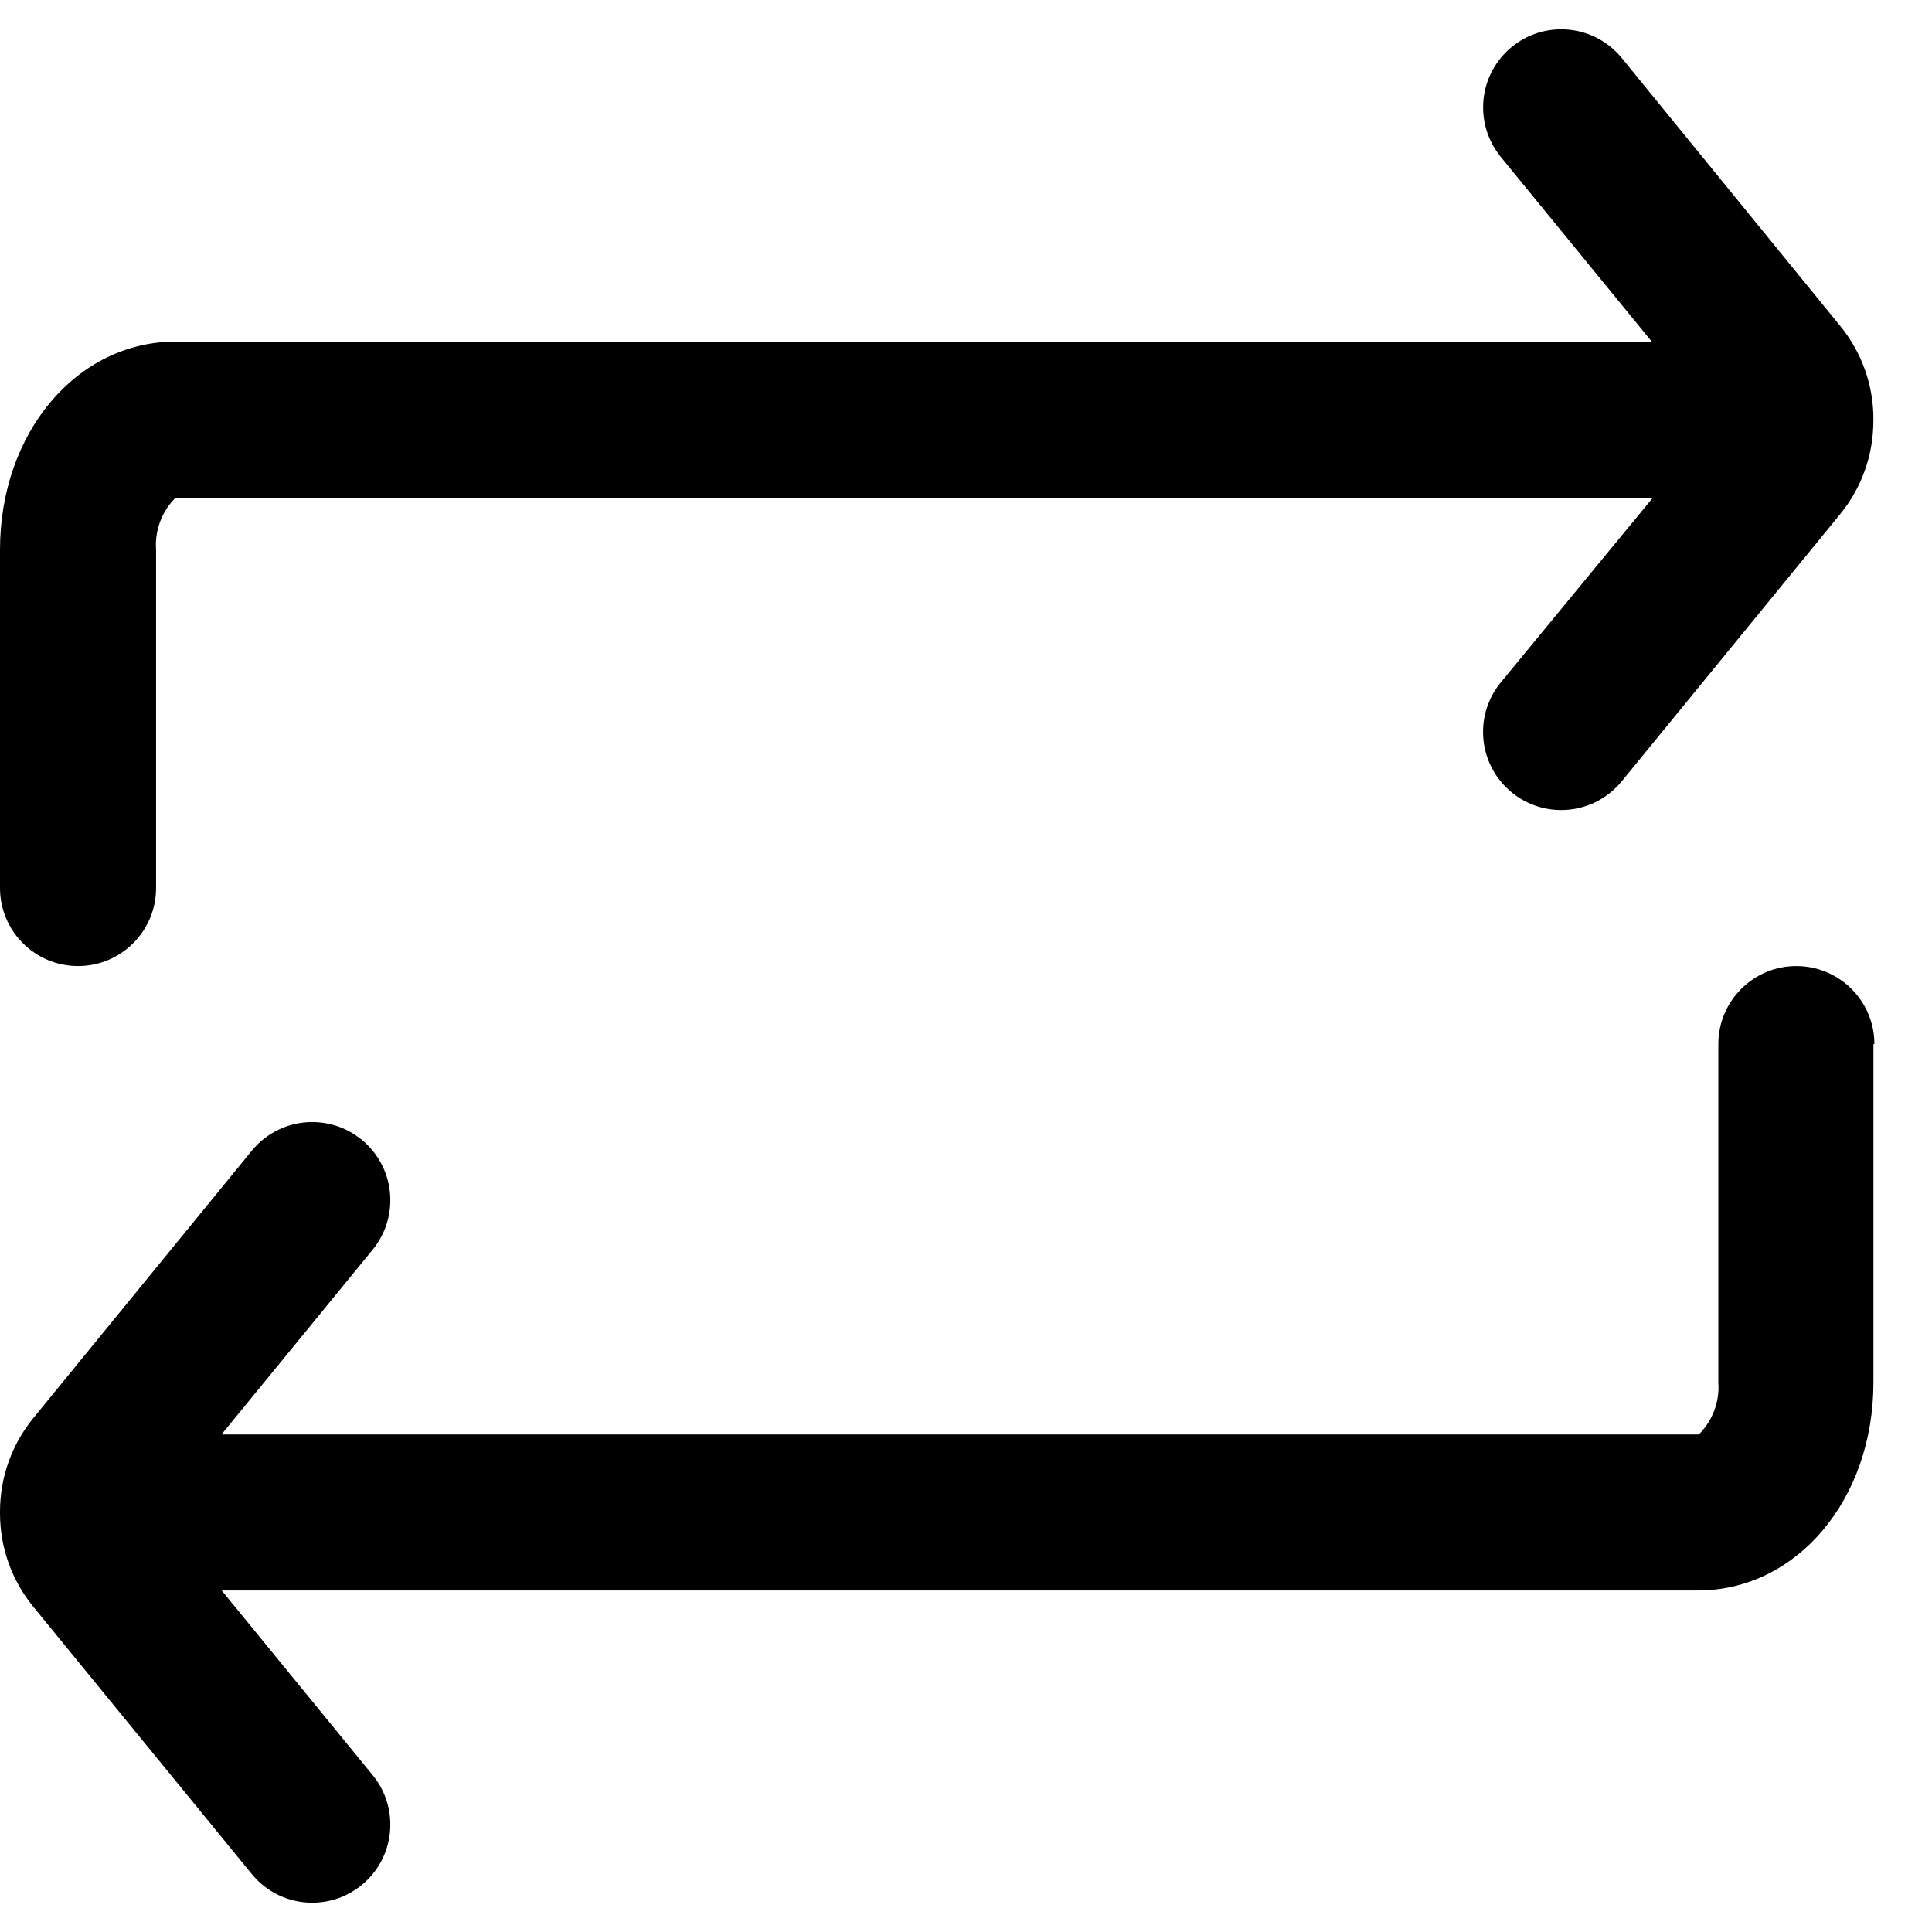
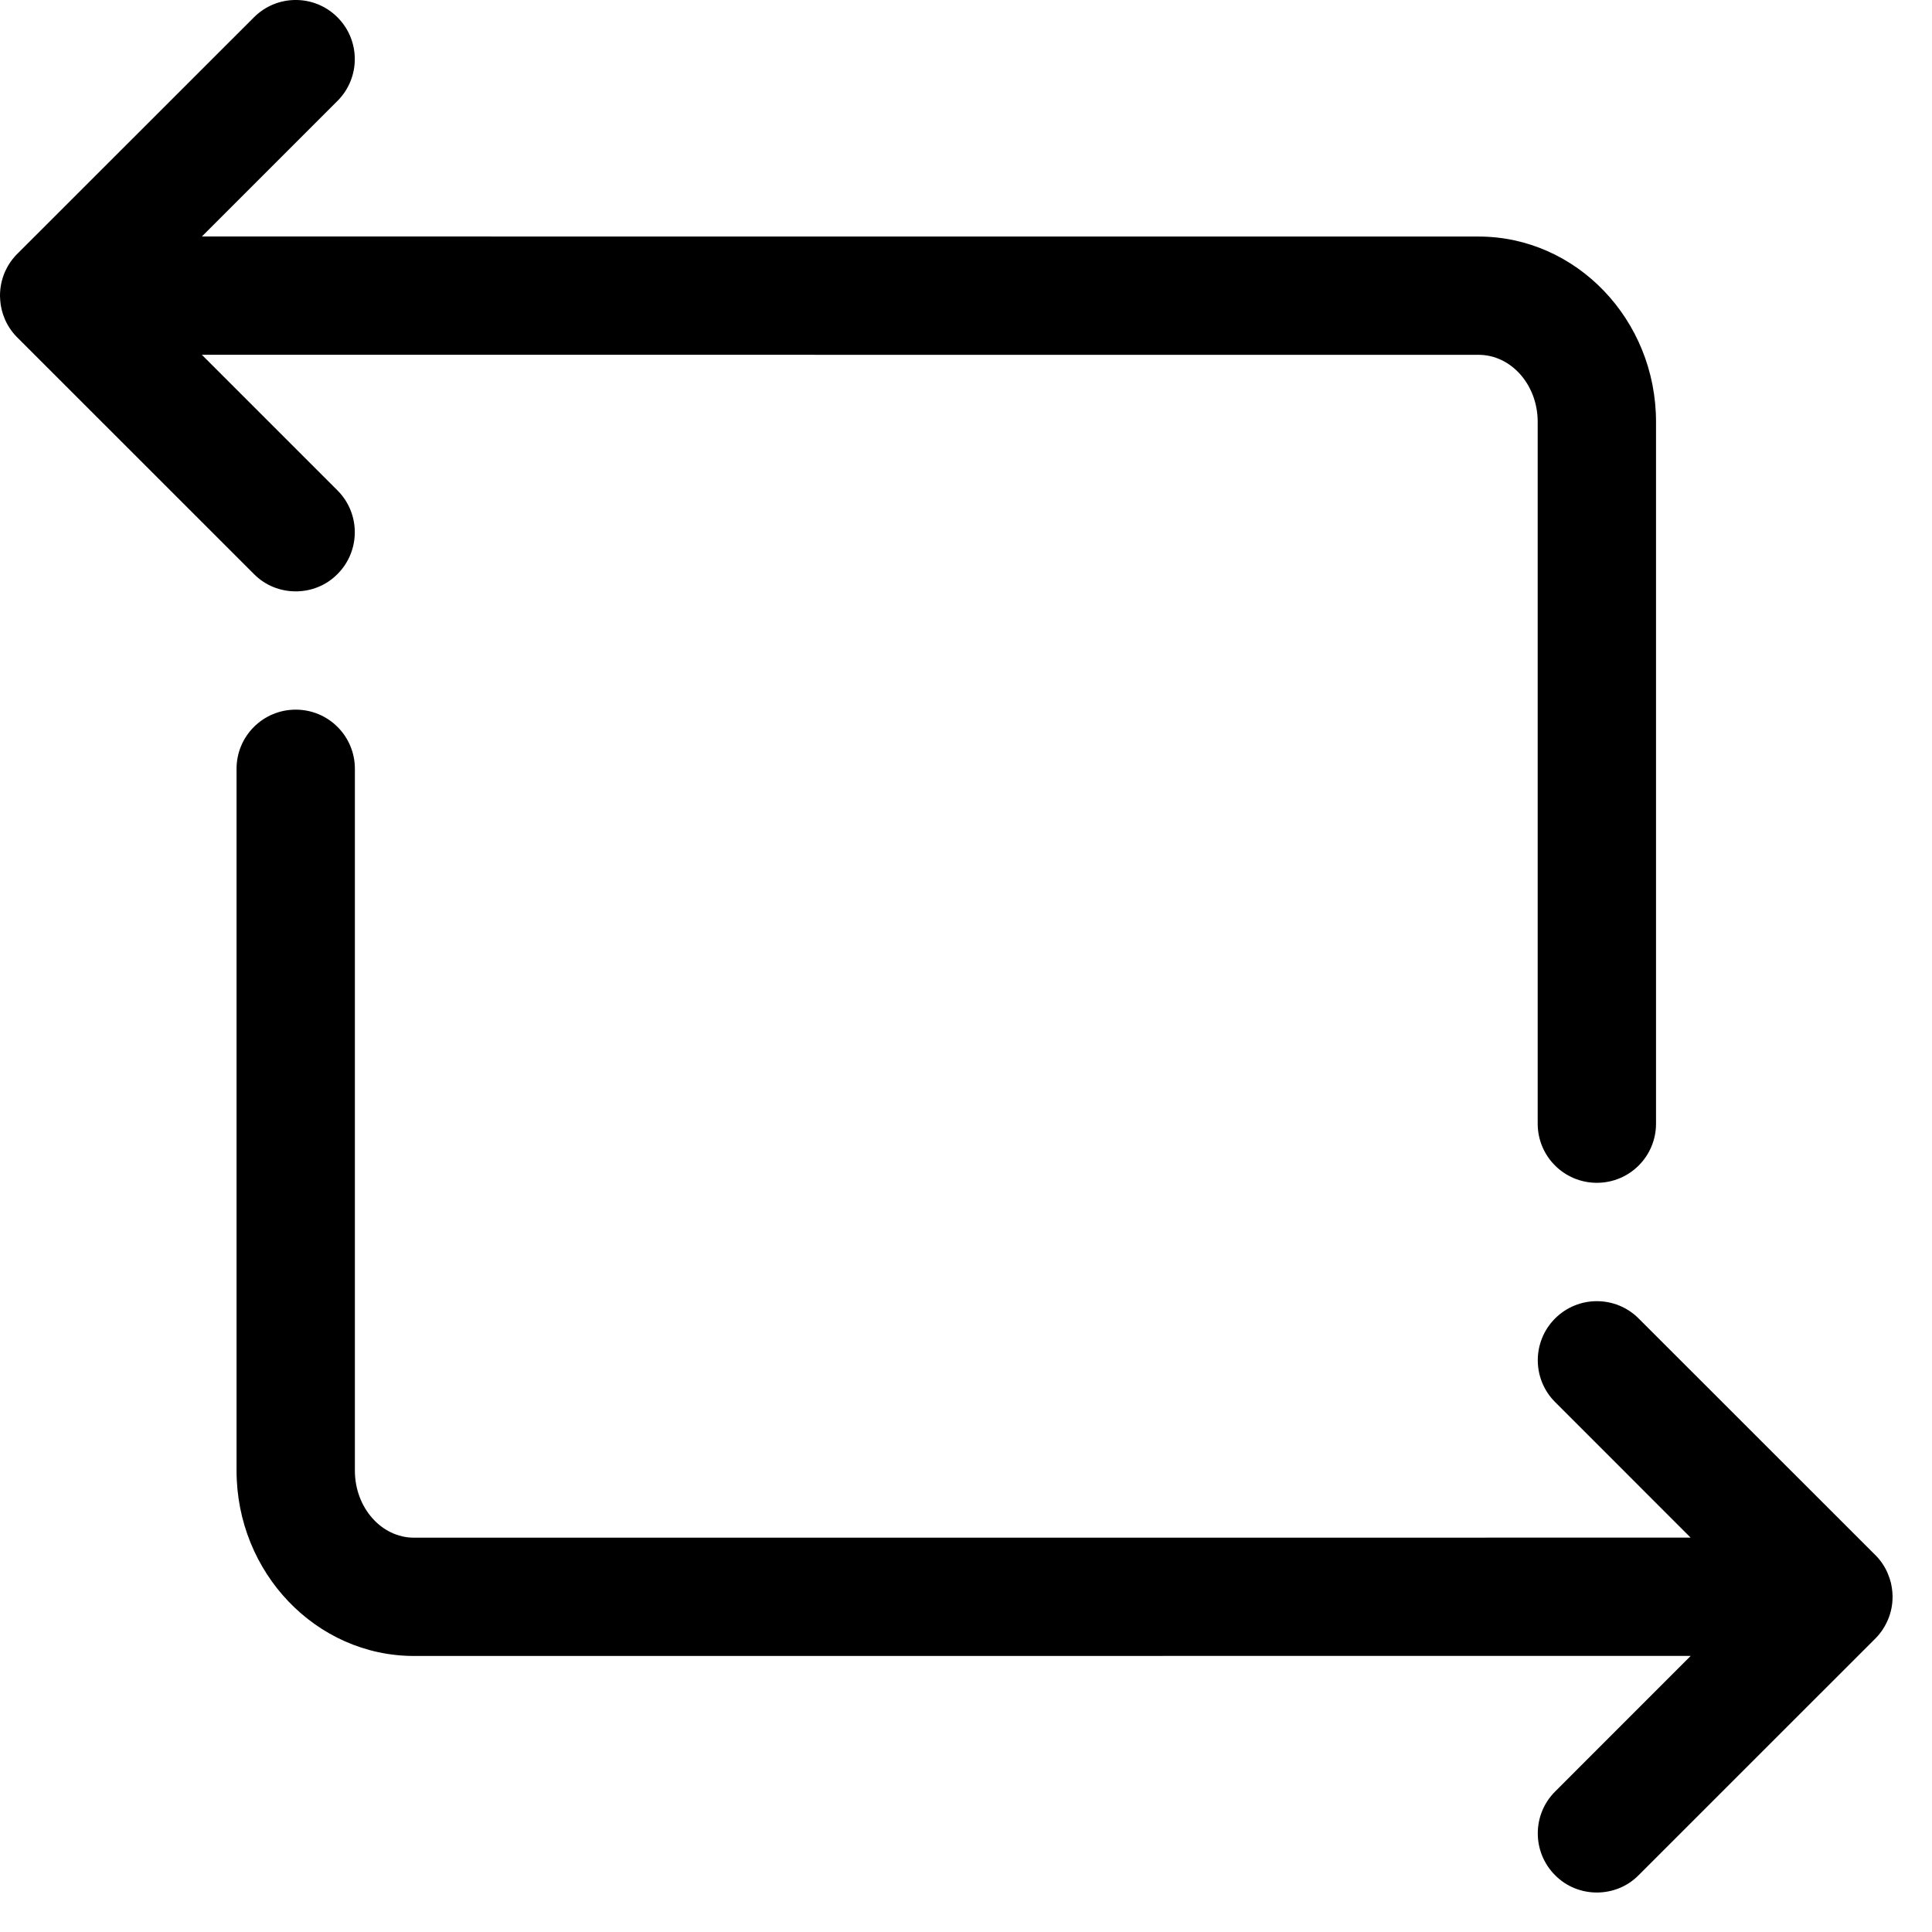
<svg xmlns="http://www.w3.org/2000/svg" version="1.1" width="32" height="32" viewBox="0 0 32 32">
-   <path d="M31.03,17.293 L31.03,22.897 C31.03,24.837 29.76,26.343 28.121,26.343 L3.672,26.343 L6.174,29.404 C6.355,29.625 6.465,29.91 6.465,30.222 C6.465,30.936 5.886,31.515 5.171,31.515 C4.768,31.515 4.408,31.331 4.172,31.042 L4.17,31.04 L0.543,26.602 C0.205,26.186 -6.66666674e-08,25.648 -6.66666674e-08,25.065 C-6.66666674e-08,25.06 -6.66666674e-08,25.055 -6.66666674e-08,25.049 L-6.66666674e-08,25.05 C-6.66666674e-08,25.046 -6.66666674e-08,25.041 -6.66666674e-08,25.037 C-6.66666674e-08,24.452 0.205,23.915 0.547,23.494 L0.543,23.499 L4.17,19.06 C4.408,18.769 4.769,18.585 5.171,18.585 C5.886,18.585 6.465,19.164 6.465,19.879 C6.465,20.19 6.355,20.476 6.172,20.699 L6.174,20.697 L3.669,23.759 L28.138,23.759 C28.339,23.558 28.464,23.28 28.464,22.973 C28.464,22.947 28.463,22.921 28.461,22.895 L28.461,22.898 L28.461,17.294 C28.461,16.58 29.04,16.001 29.753,16.001 C30.467,16.001 31.046,16.58 31.046,17.294 L31.046,17.294 L31.03,17.293 Z M31.03,6.95 C31.03,6.949 31.03,6.947 31.03,6.945 C31.03,6.36 30.826,5.824 30.483,5.403 L30.487,5.408 L26.861,0.96 C26.622,0.669 26.261,0.485 25.859,0.485 C25.144,0.485 24.565,1.064 24.565,1.778 C24.565,2.09 24.675,2.376 24.858,2.599 L24.856,2.597 L27.358,5.658 L2.909,5.658 C1.27,5.658 -6.66666657e-08,7.171 -6.66666657e-08,9.104 L-6.66666657e-08,14.708 C-6.66666657e-08,15.422 0.579,16.001 1.293,16.001 C2.006,16.001 2.585,15.422 2.585,14.708 L2.585,14.708 L2.585,9.104 C2.583,9.081 2.582,9.055 2.582,9.029 C2.582,8.722 2.706,8.444 2.908,8.244 L2.908,8.244 L27.376,8.244 L24.855,11.306 C24.674,11.527 24.564,11.812 24.564,12.123 C24.564,12.838 25.143,13.417 25.858,13.417 C26.261,13.417 26.621,13.232 26.858,12.944 L26.86,12.942 L30.486,8.507 C30.825,8.09 31.029,7.554 31.029,6.969 C31.029,6.963 31.029,6.958 31.029,6.952 L31.029,6.953 L31.03,6.95 Z" />
+   <path d="M4.898,11.754 C5.44,11.754 5.878,12.192 5.878,12.734 L5.878,24.358 C5.878,24.972 6.318,25.469 6.857,25.469 L28.002,25.468 L25.757,23.222 C25.375,22.84 25.375,22.22 25.757,21.838 C26.139,21.456 26.759,21.456 27.141,21.838 L31.051,25.746 C31.138,25.83 31.209,25.931 31.259,26.042 C31.263,26.052 31.267,26.062 31.271,26.072 C31.312,26.166 31.336,26.268 31.344,26.375 C31.344,26.385 31.345,26.395 31.345,26.405 C31.347,26.419 31.347,26.434 31.347,26.448 L31.345,26.487 C31.345,26.498 31.344,26.509 31.344,26.52 L31.347,26.448 C31.347,26.582 31.32,26.709 31.272,26.824 C31.267,26.834 31.263,26.844 31.258,26.854 C31.207,26.969 31.133,27.072 31.043,27.158 L27.141,31.059 C26.952,31.251 26.7,31.346 26.449,31.346 C26.198,31.346 25.946,31.251 25.757,31.059 C25.375,30.677 25.375,30.056 25.757,29.674 L28.003,27.427 L6.857,27.428 C5.238,27.428 3.918,26.05 3.918,24.358 L3.918,12.734 C3.918,12.192 4.356,11.754 4.898,11.754 Z M5.59,8.123 C5.972,8.505 5.972,9.126 5.59,9.508 C5.401,9.7 5.149,9.795 4.898,9.795 C4.647,9.795 4.395,9.7 4.206,9.508 L0.304,5.607 C0.213,5.52 0.138,5.416 0.086,5.3 C0.084,5.294 0.082,5.288 0.079,5.282 C0.037,5.185 0.011,5.08 0.003,4.969 C0.003,4.958 0.002,4.947 0.002,4.936 C0,4.923 0,4.91 0,4.897 L0.002,4.859 C0.002,4.848 0.003,4.836 0.004,4.824 L0,4.897 C0,4.76 0.028,4.63 0.078,4.512 C0.082,4.505 0.085,4.498 0.088,4.491 C0.138,4.379 0.209,4.279 0.296,4.195 L4.206,0.287 C4.588,-0.096 5.208,-0.096 5.59,0.287 C5.972,0.669 5.972,1.289 5.59,1.671 L3.344,3.917 L24.49,3.918 C26.109,3.918 27.429,5.296 27.429,6.987 L27.429,18.611 C27.429,19.153 26.991,19.591 26.449,19.591 C25.907,19.591 25.469,19.153 25.469,18.611 L25.469,6.987 C25.469,6.373 25.029,5.877 24.49,5.877 L3.343,5.876 L5.59,8.123 Z" />
</svg>
